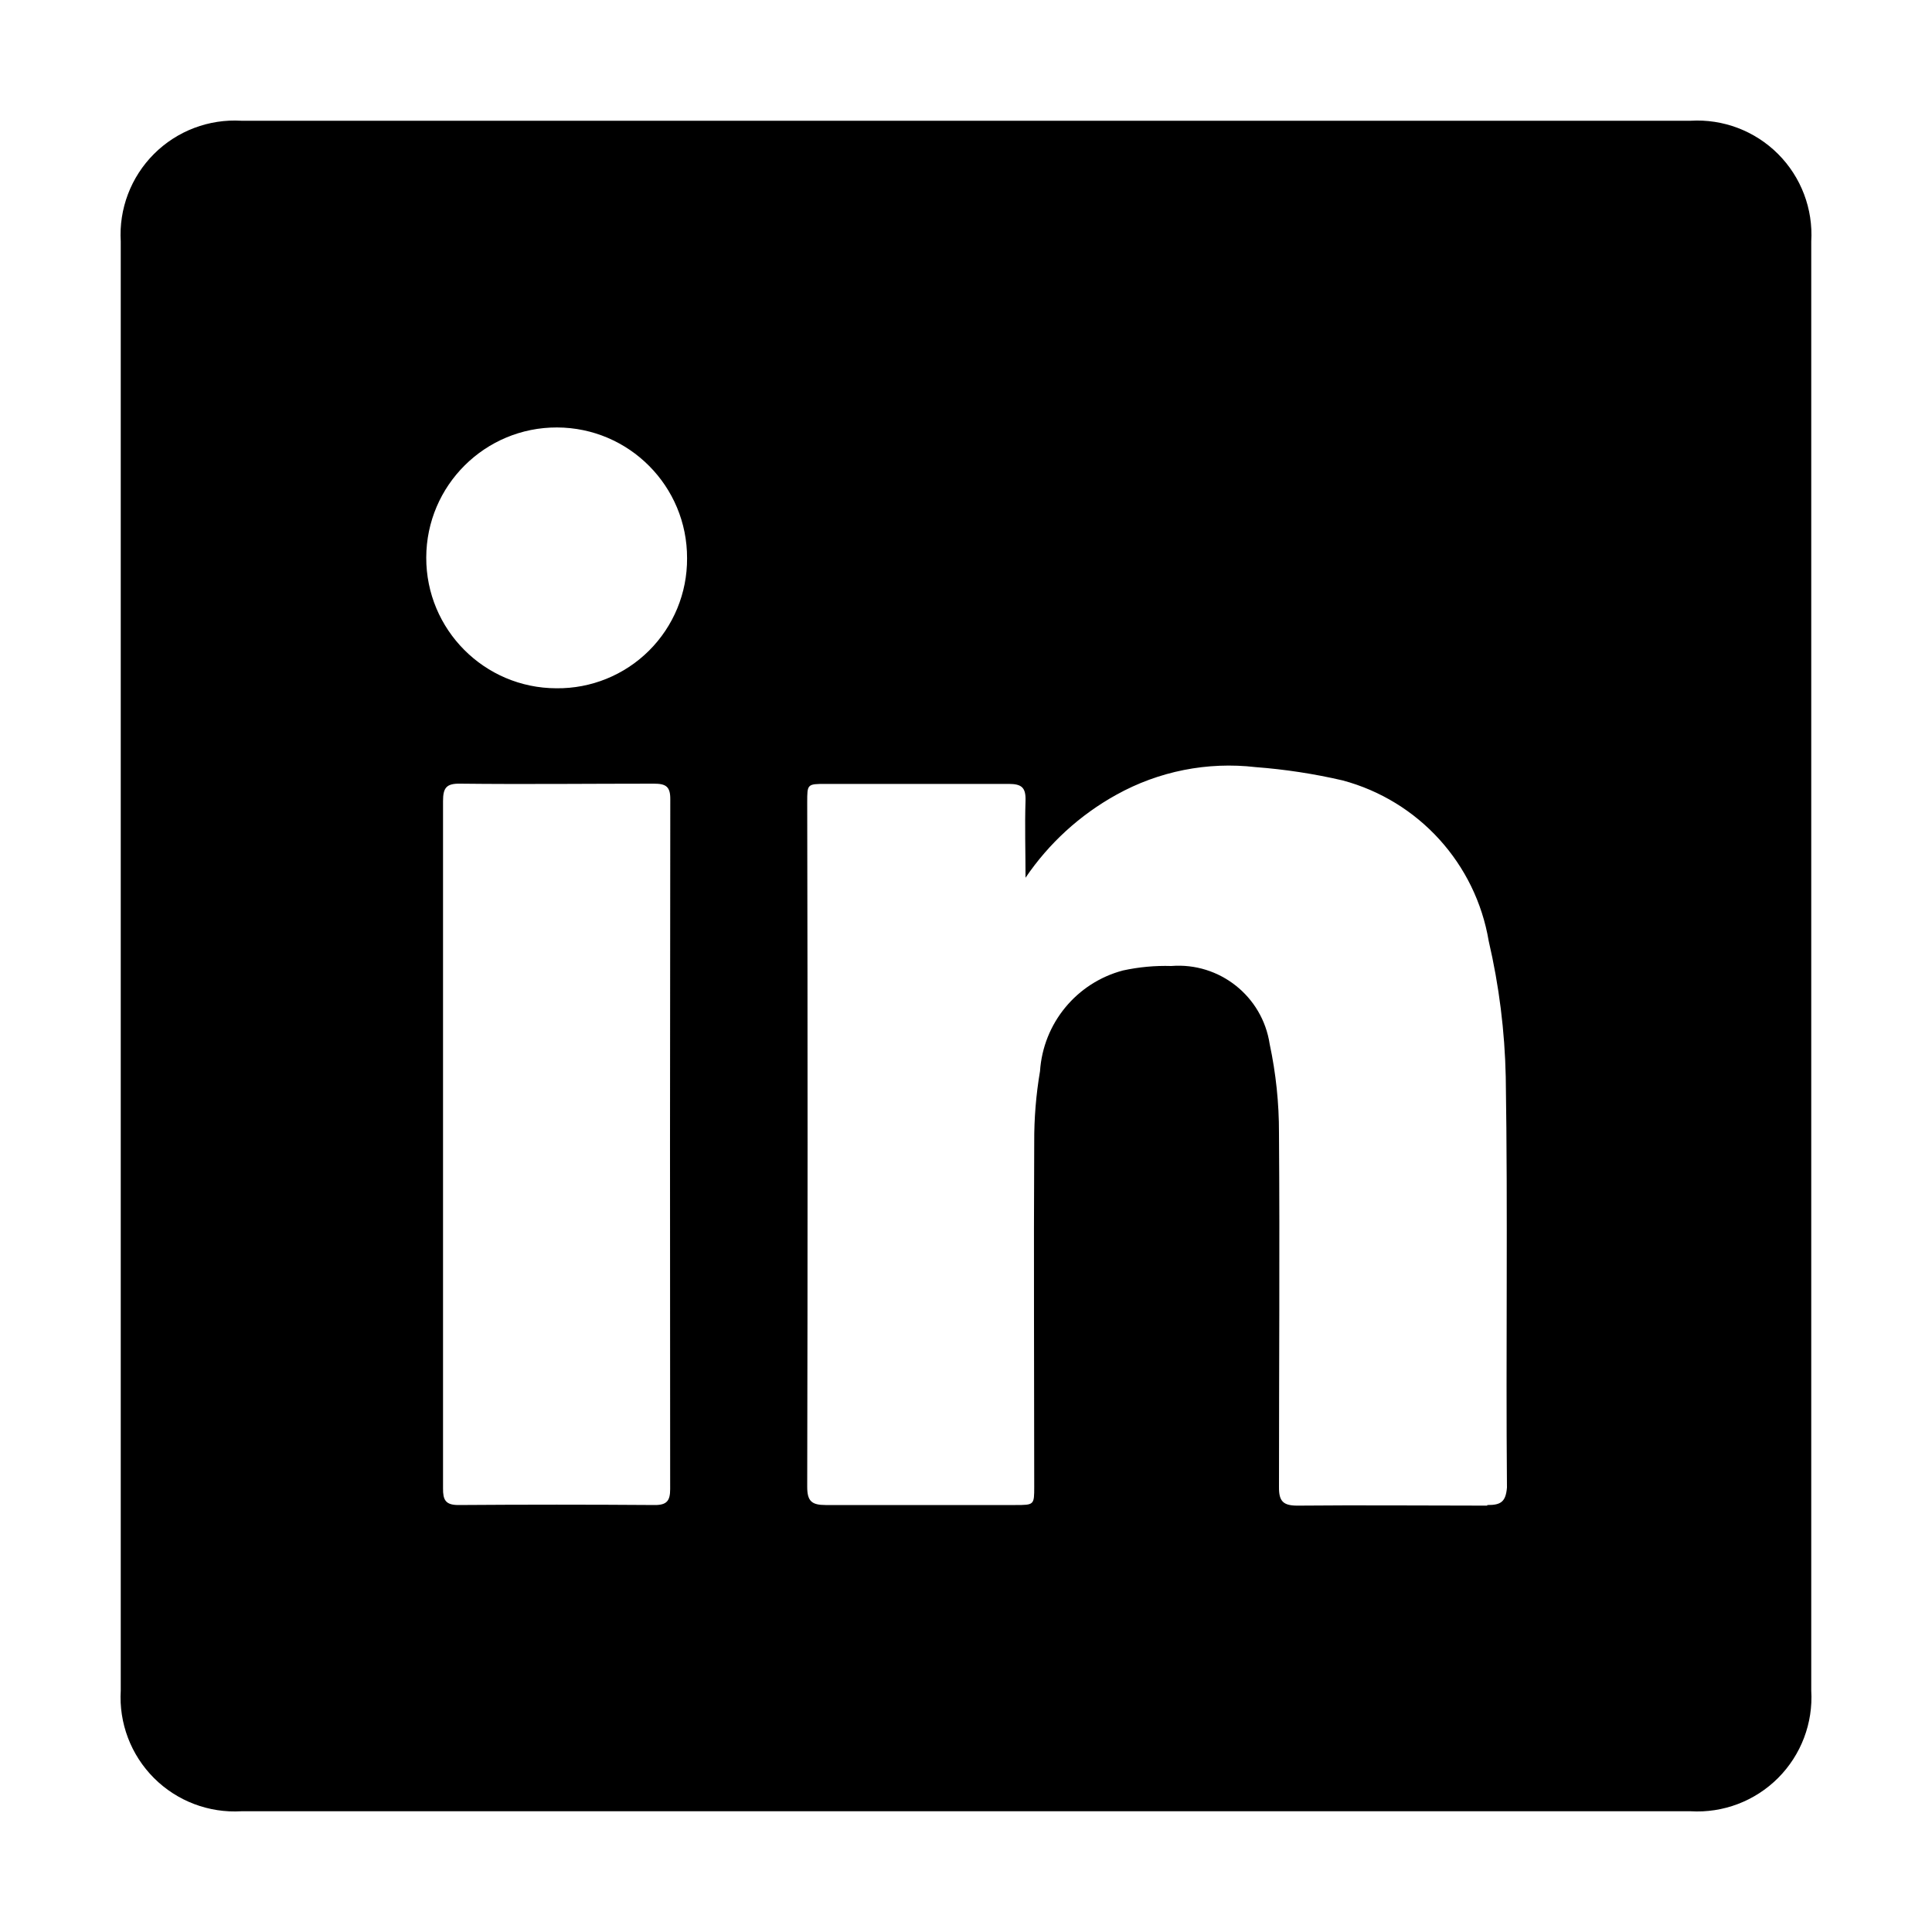
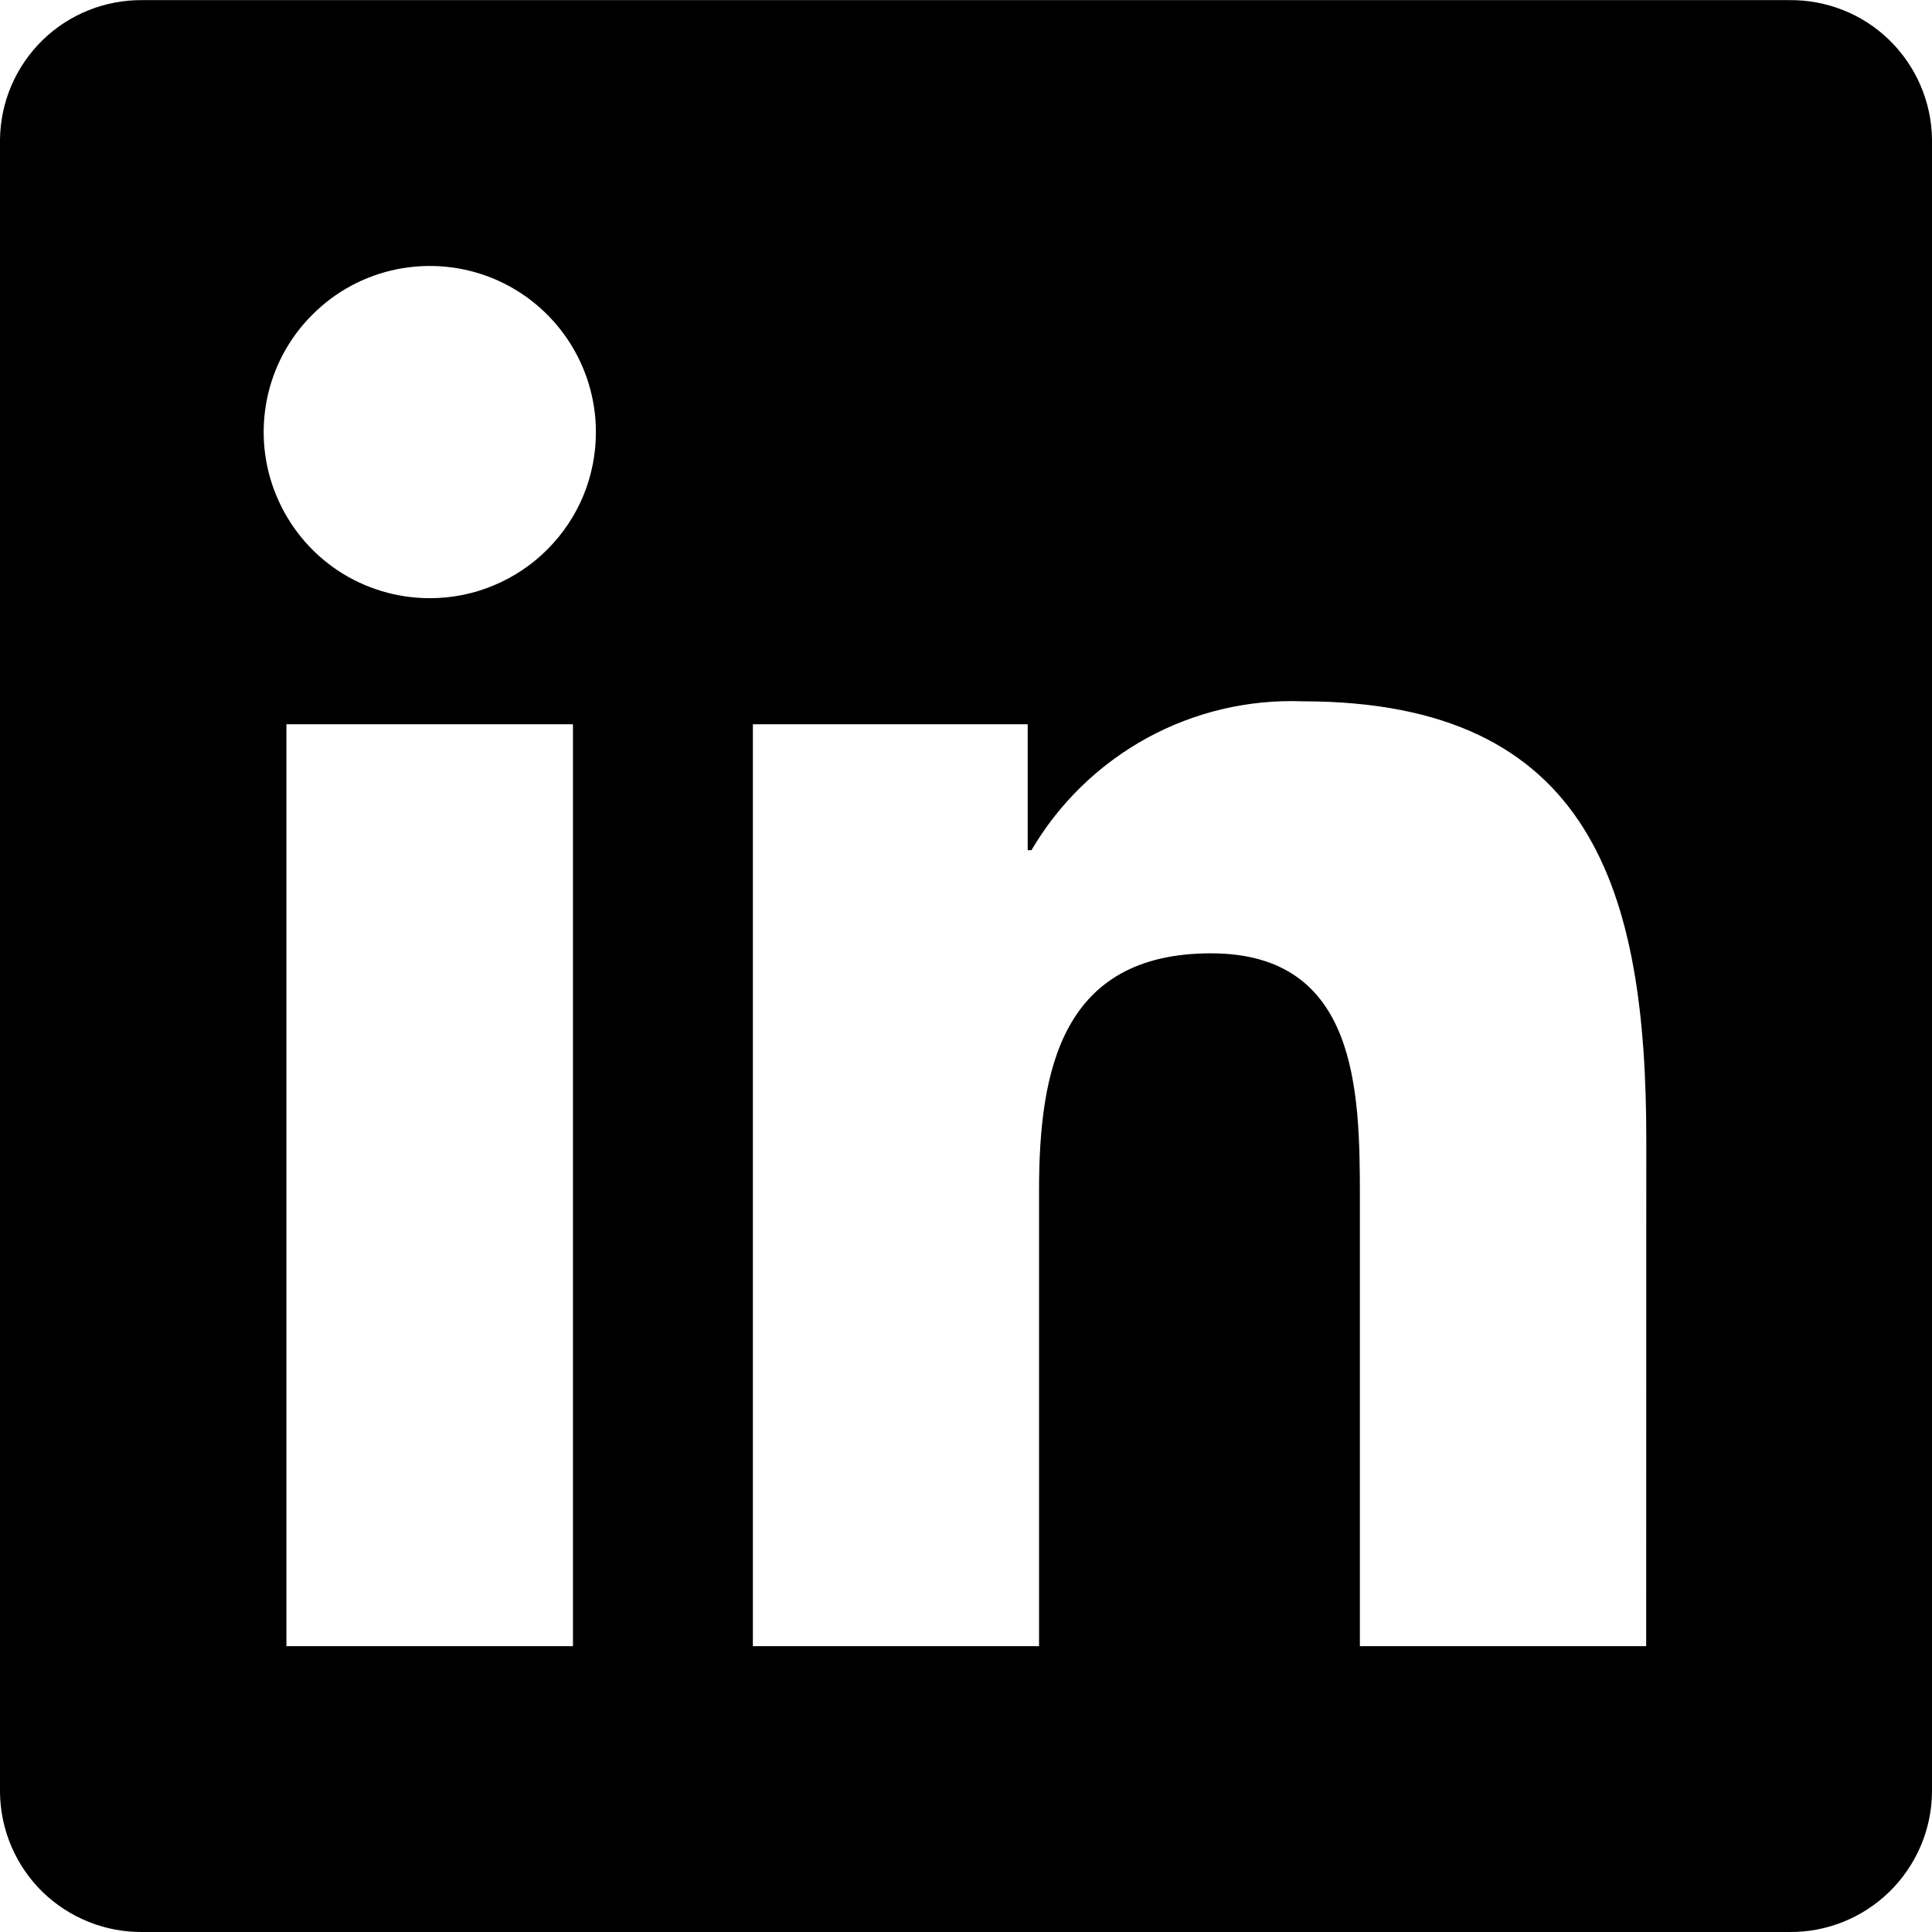
<svg xmlns="http://www.w3.org/2000/svg" viewBox="0 0 16 16">
-   <path d="M14 1H2a.945.945 0 0 0-1 1v12a.945.945 0 0 0 1 1h12a.945.945 0 0 0 1-1V2a.945.945 0 0 0-1-1zM5.55 12.333c0 .094-.027.131-.125.131q-.814-.006-1.629 0c-.107 0-.128-.043-.127-.139v-5.69c0-.109.026-.147.141-.145.535.006 1.071 0 1.606 0 .1 0 .136.025.135.13q-.004 2.856-.001 5.713zM4.608 5.7A1.08 1.08 0 1 1 5.69 4.624 1.07 1.07 0 0 1 4.608 5.7zm7.709 6.769c-.524 0-1.048-.005-1.572 0-.118 0-.154-.036-.153-.153 0-.978.007-1.955 0-2.933a3.49 3.49 0 0 0-.077-.736A.763.763 0 0 0 9.7 8a1.649 1.649 0 0 0-.4.037.926.926 0 0 0-.687.834 3.409 3.409 0 0 0-.048.589c-.005.95 0 1.9 0 2.851 0 .152 0 .153-.156.153H6.838c-.116 0-.153-.032-.153-.151q.006-2.835 0-5.669c0-.151 0-.152.155-.152h1.513c.107 0 .143.029.14.138-.007.212 0 .426 0 .639a2.188 2.188 0 0 1 .752-.687 1.918 1.918 0 0 1 1.154-.229 4.793 4.793 0 0 1 .72.11 1.663 1.663 0 0 1 1.21 1.331 5.472 5.472 0 0 1 .141 1.125c.018 1.132 0 2.265.01 3.4-.01.118-.05.146-.163.145z" />
+   <path d="M13.633 13.633H11.262V9.92C11.262 9.035 11.246 7.895 10.029 7.895C8.794 7.895 8.605 8.86 8.605 9.856V13.633H6.235V5.998H8.511V7.041H8.542C8.77 6.652 9.099 6.332 9.495 6.114C9.89 5.897 10.337 5.791 10.788 5.808C13.191 5.808 13.634 7.389 13.634 9.445L13.633 13.633ZM3.56 4.954C3.288 4.954 3.022 4.874 2.795 4.723C2.569 4.571 2.393 4.357 2.289 4.105C2.184 3.854 2.157 3.577 2.21 3.31C2.263 3.043 2.394 2.798 2.587 2.606C2.779 2.413 3.024 2.282 3.291 2.229C3.558 2.176 3.834 2.203 4.086 2.307C4.337 2.411 4.552 2.588 4.703 2.814C4.854 3.04 4.935 3.306 4.935 3.578C4.935 3.759 4.9 3.938 4.831 4.105C4.762 4.272 4.66 4.423 4.532 4.551C4.405 4.679 4.253 4.78 4.086 4.849C3.919 4.919 3.74 4.954 3.56 4.954ZM4.745 13.633H2.372V5.998H4.745V13.633ZM14.815 0.001H1.181C0.871 -0.002 0.573 0.117 0.352 0.333C0.13 0.55 0.004 0.845 0 1.154V14.845C0.004 15.155 0.13 15.45 0.351 15.667C0.573 15.883 0.871 16.003 1.181 16H14.815C15.125 16.004 15.424 15.884 15.646 15.668C15.868 15.451 15.996 15.156 16 14.845V1.153C15.996 0.843 15.868 0.548 15.646 0.331C15.424 0.115 15.125 -0.003 14.815 0.001Z" />
</svg>
